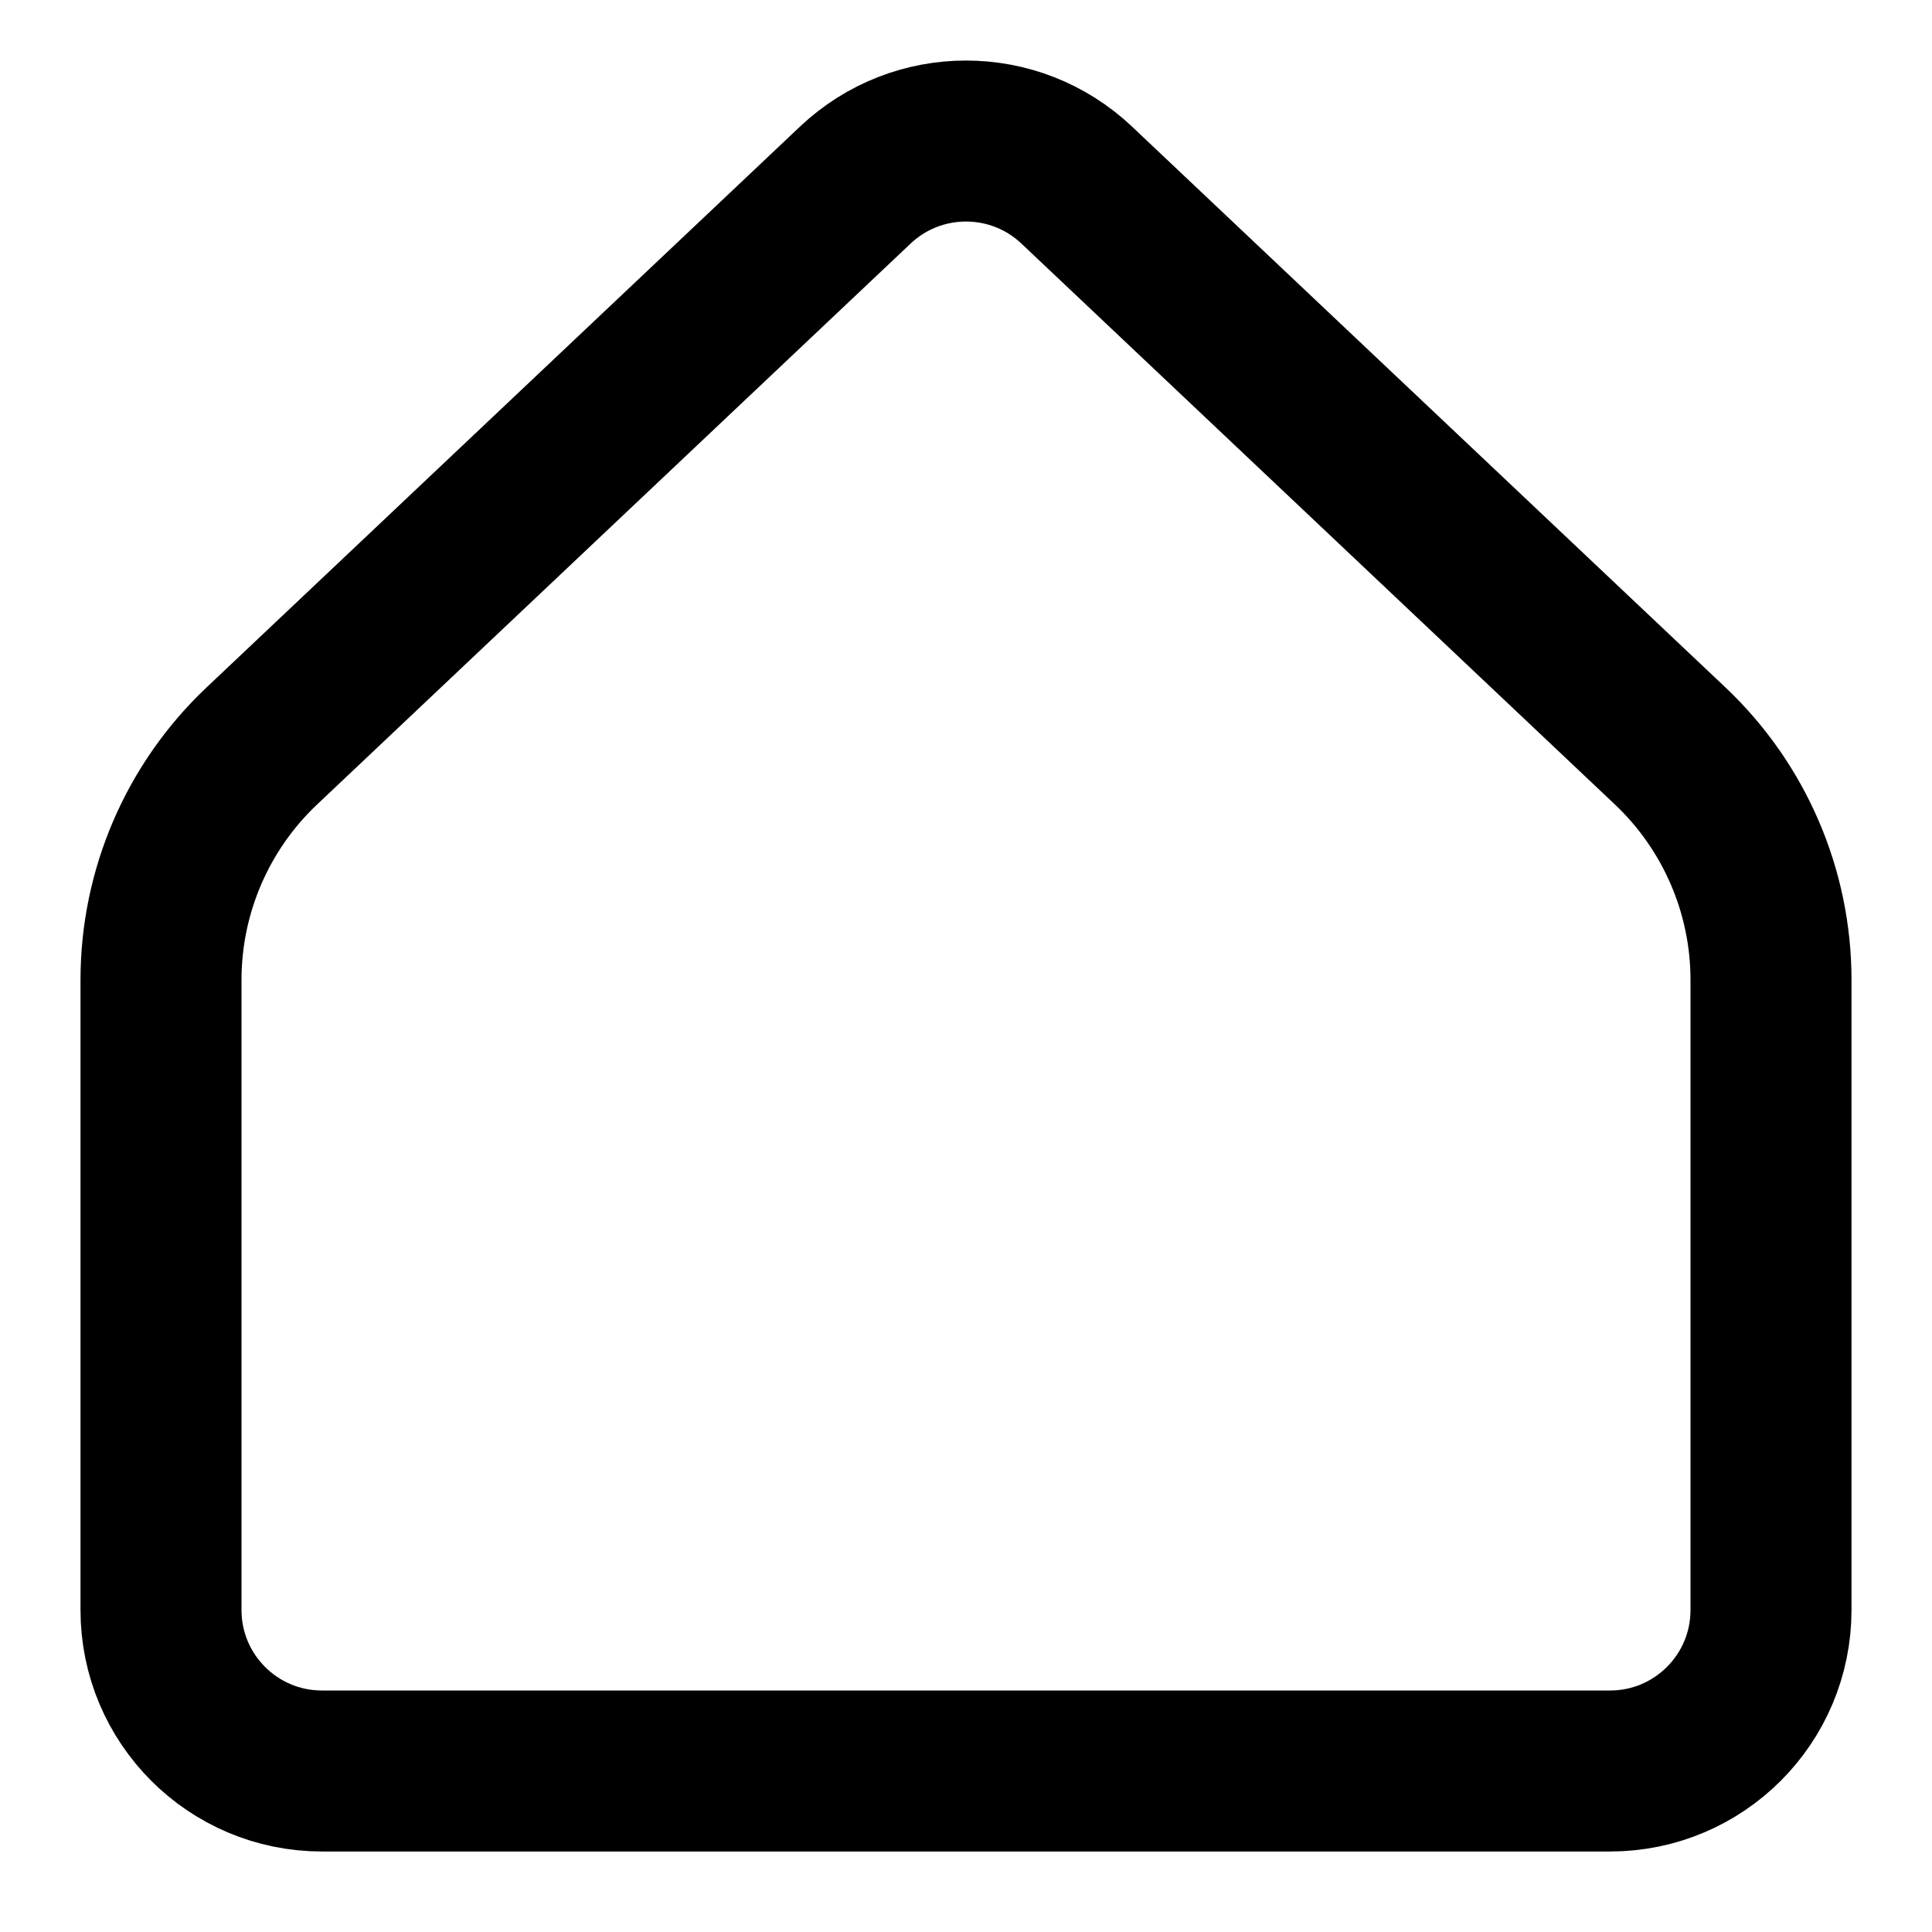
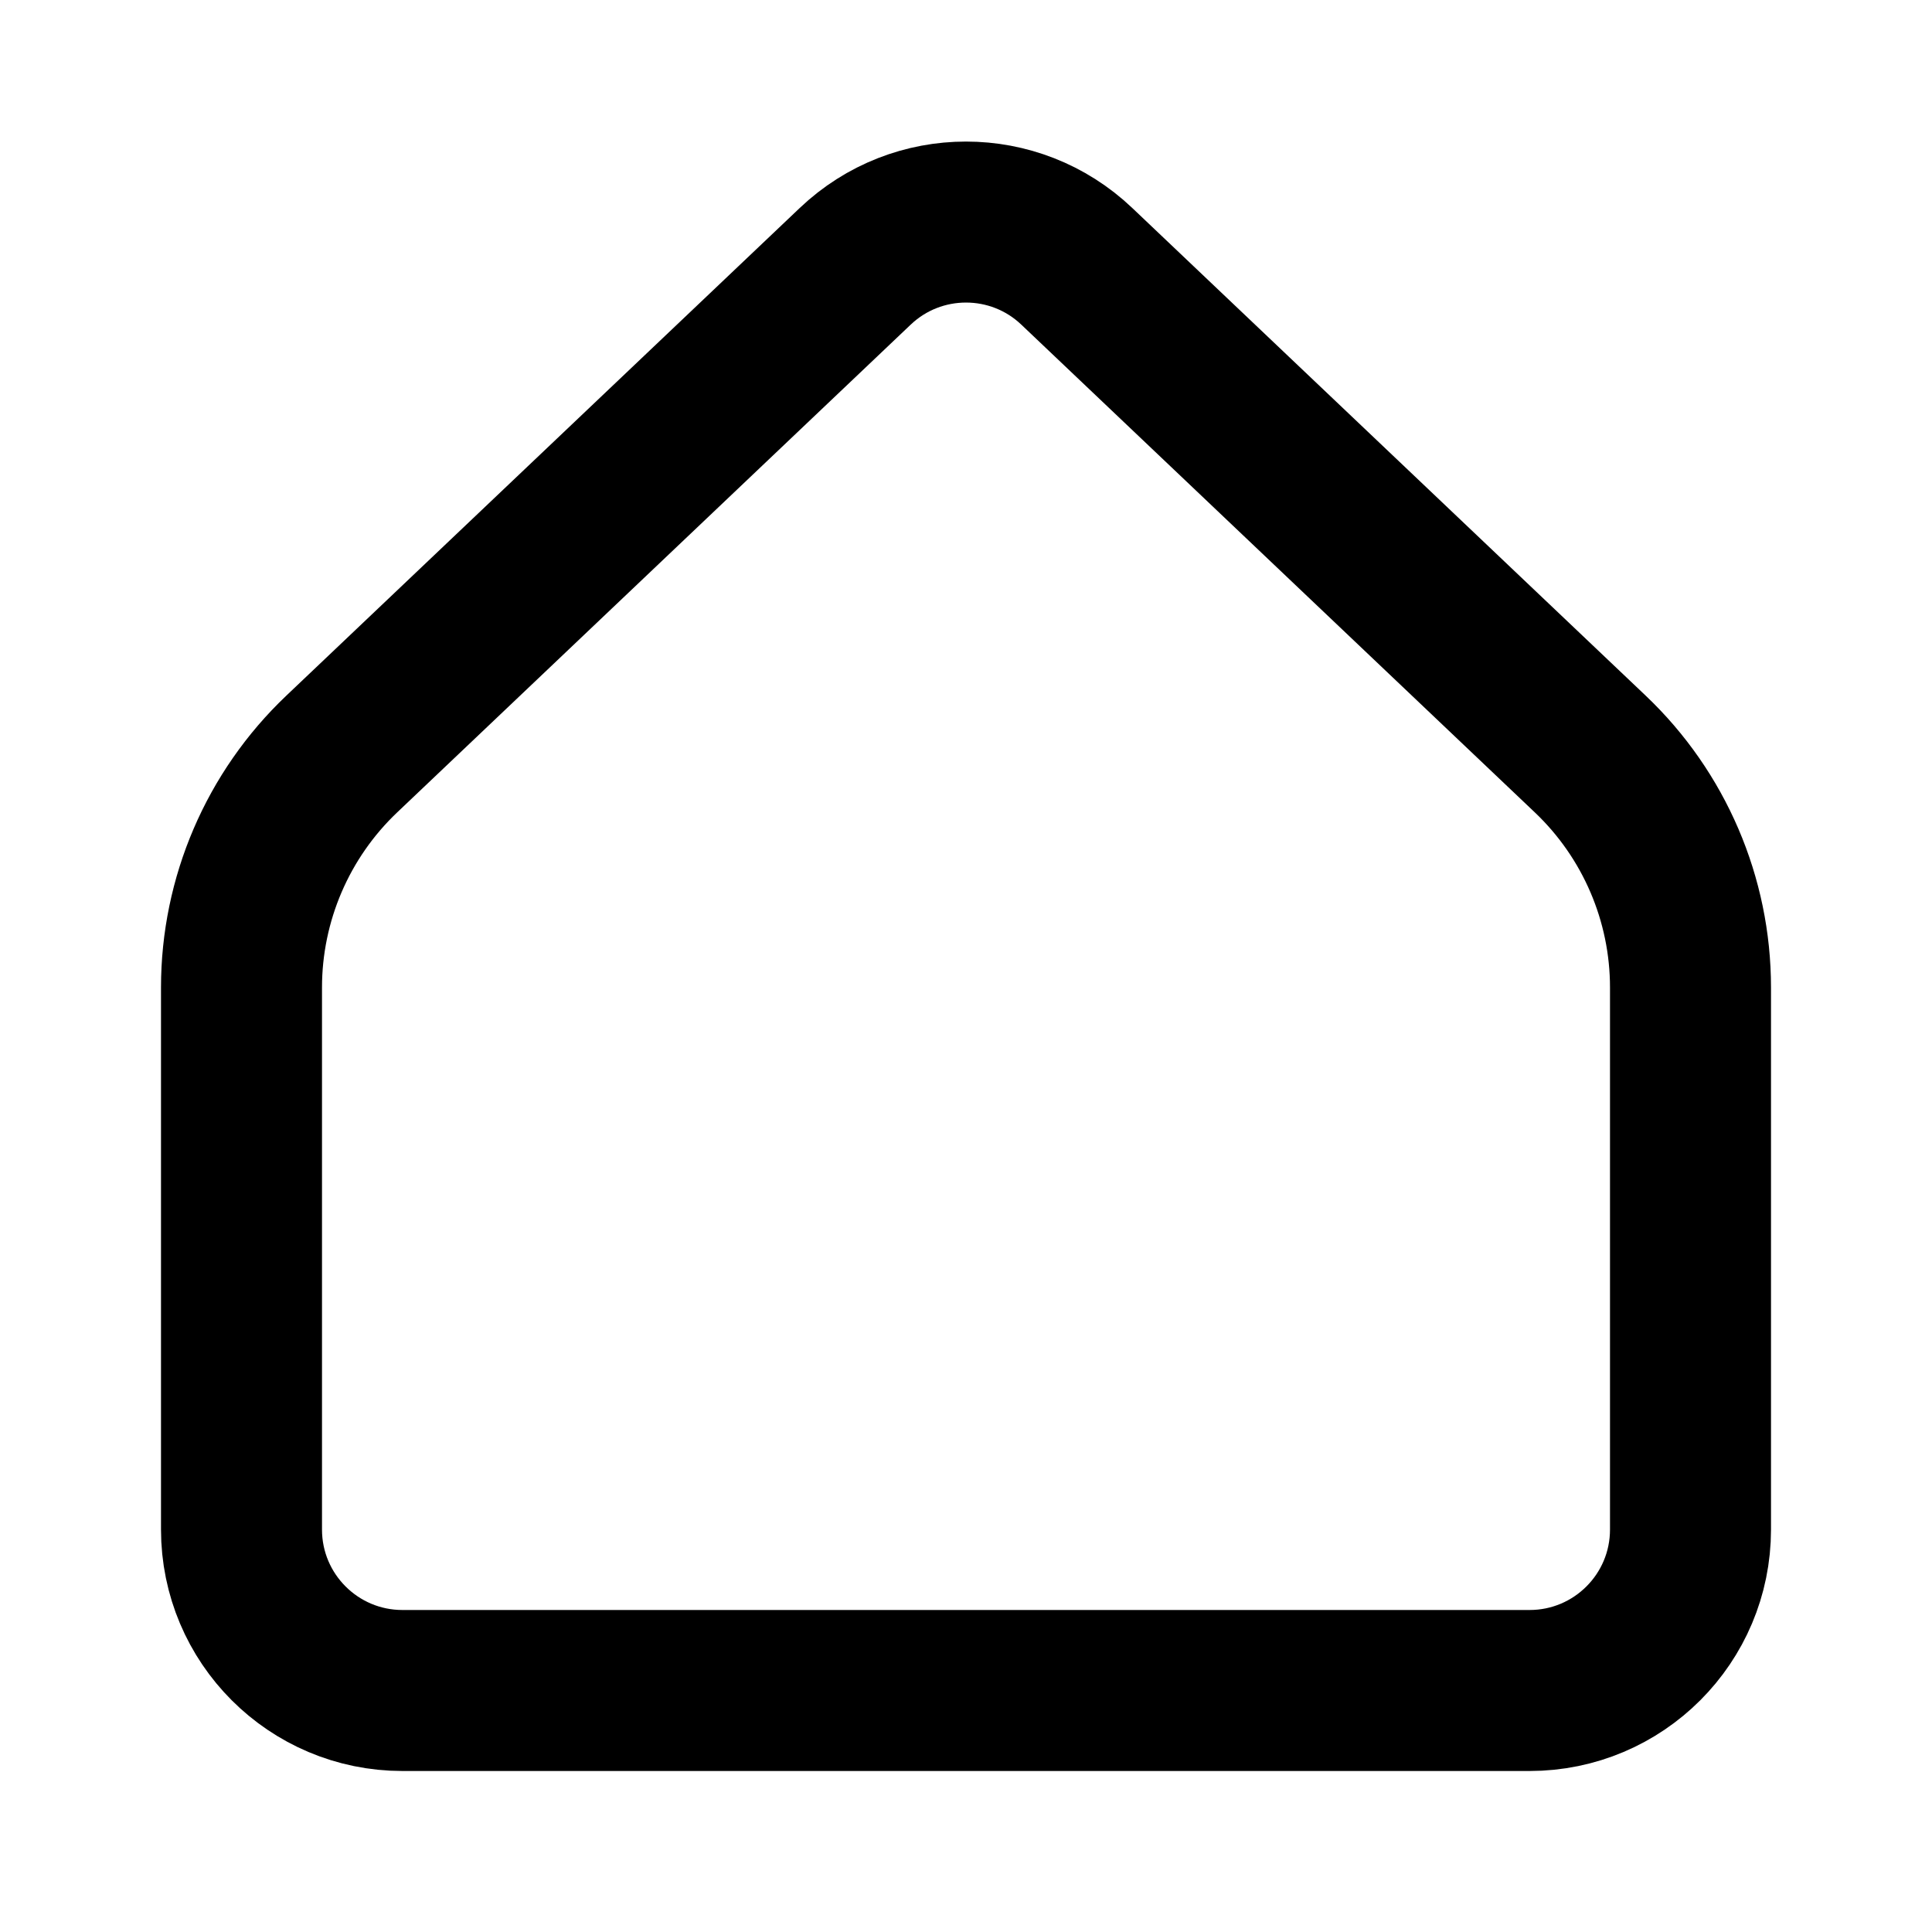
<svg xmlns="http://www.w3.org/2000/svg" width="24" height="24" viewBox="0 0 24 24" fill="none">
-   <path d="M22 20V12.174C22 11.073 21.547 10.022 20.747 9.266L13.374 2.298C12.603 1.57 11.397 1.57 10.626 2.298L3.253 9.266C2.453 10.022 2 11.073 2 12.174V20C2 21.105 2.895 22 4 22H20C21.105 22 22 21.105 22 20Z" stroke="black" stroke-width="2" stroke-linecap="round" stroke-linejoin="round" />
+   <path d="M21 19V12.267C21 11.171 20.55 10.122 19.755 9.367L13.377 3.309C12.606 2.575 11.394 2.575 10.623 3.309L4.245 9.367C3.45 10.122 3 11.171 3 12.267V19C3 20.105 3.895 21 5 21H19C20.105 21 21 20.105 21 19Z" stroke="black" stroke-width="2" stroke-linecap="round" stroke-linejoin="round" />
</svg>
